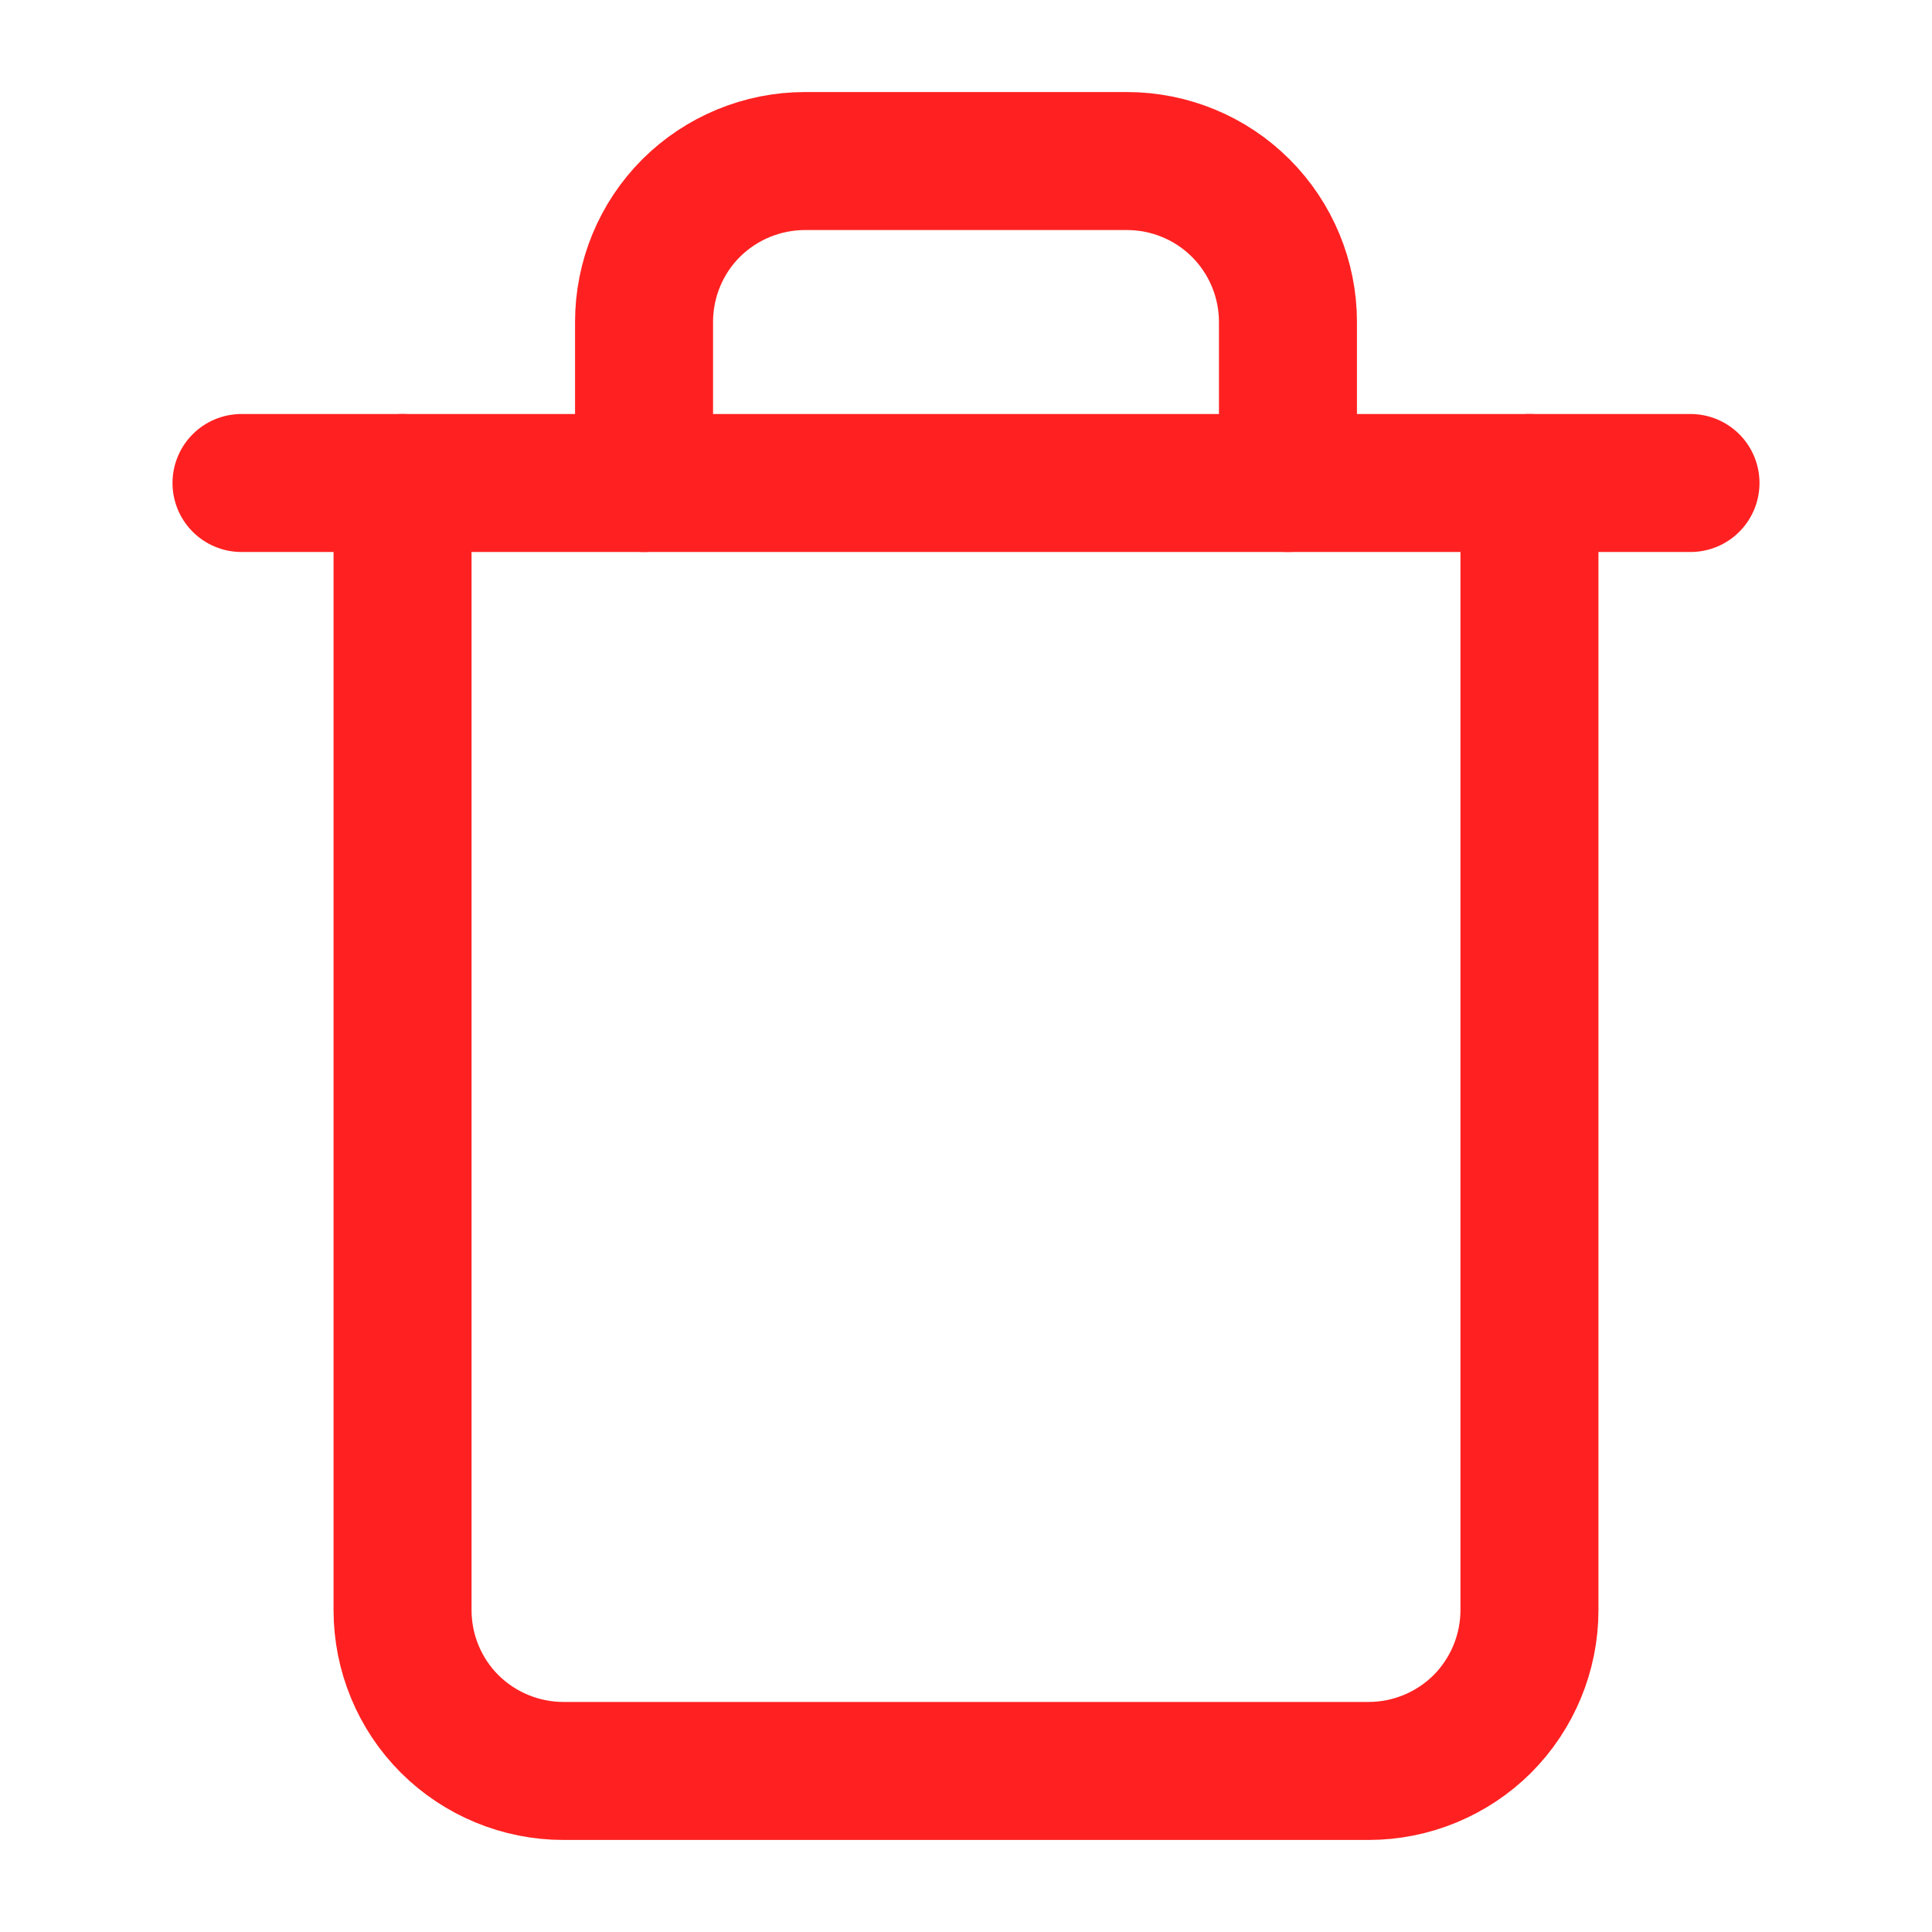
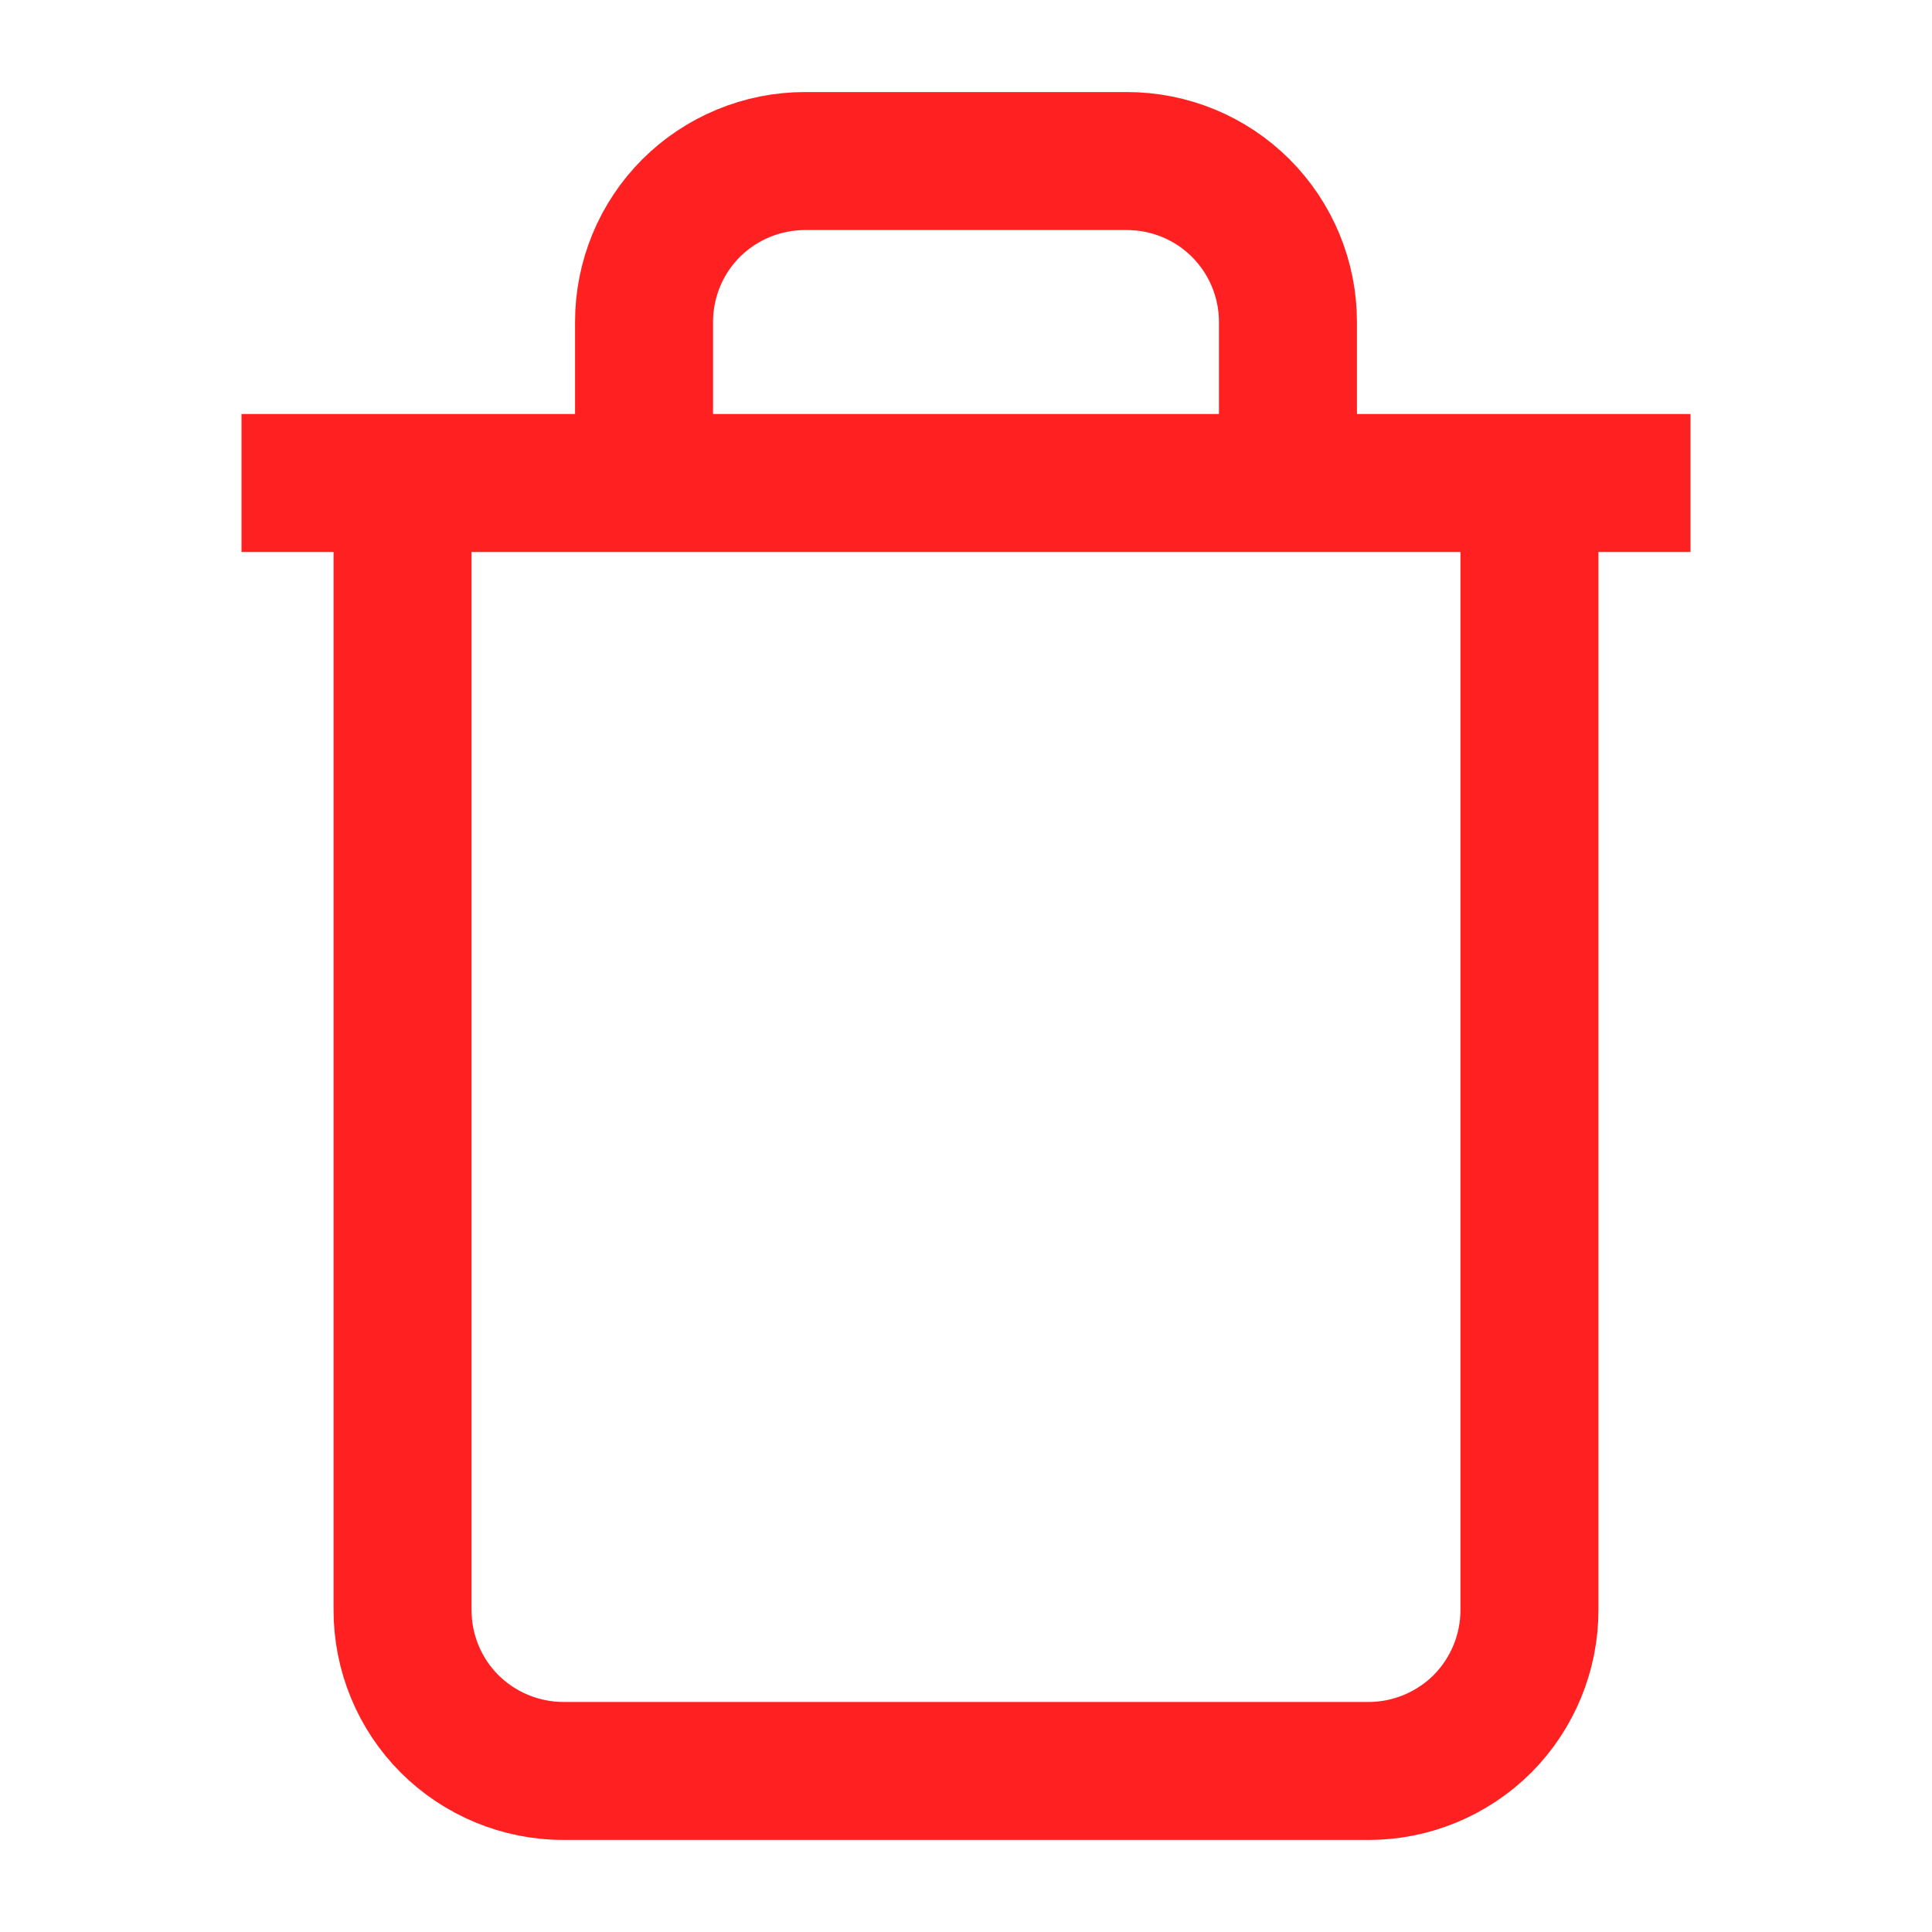
<svg xmlns="http://www.w3.org/2000/svg" width="14" height="14" viewBox="0 0 14 14" fill="none">
-   <path d="M1.75 3.5H2.917H12.25" stroke="#FF2121" stroke-linecap="round" stroke-linejoin="round" />
-   <path d="M11.083 3.5V11.667C11.083 11.976 10.96 12.273 10.742 12.492C10.523 12.71 10.226 12.833 9.917 12.833H4.083C3.774 12.833 3.477 12.71 3.258 12.492C3.039 12.273 2.917 11.976 2.917 11.667V3.5M4.667 3.5V2.333C4.667 2.024 4.789 1.727 5.008 1.508C5.227 1.29 5.524 1.167 5.833 1.167H8.166C8.476 1.167 8.773 1.29 8.991 1.508C9.21 1.727 9.333 2.024 9.333 2.333V3.5" stroke="#FF2121" stroke-linecap="round" stroke-linejoin="round" />
+   <path d="M1.75 3.5H2.917H12.25" stroke="#FF2121" strokeLinecap="round" strokeLinejoin="round" />
+   <path d="M11.083 3.5V11.667C11.083 11.976 10.96 12.273 10.742 12.492C10.523 12.71 10.226 12.833 9.917 12.833H4.083C3.774 12.833 3.477 12.71 3.258 12.492C3.039 12.273 2.917 11.976 2.917 11.667V3.5M4.667 3.5V2.333C4.667 2.024 4.789 1.727 5.008 1.508C5.227 1.29 5.524 1.167 5.833 1.167H8.166C8.476 1.167 8.773 1.29 8.991 1.508C9.21 1.727 9.333 2.024 9.333 2.333V3.5" stroke="#FF2121" strokeLinecap="round" strokeLinejoin="round" />
</svg>
